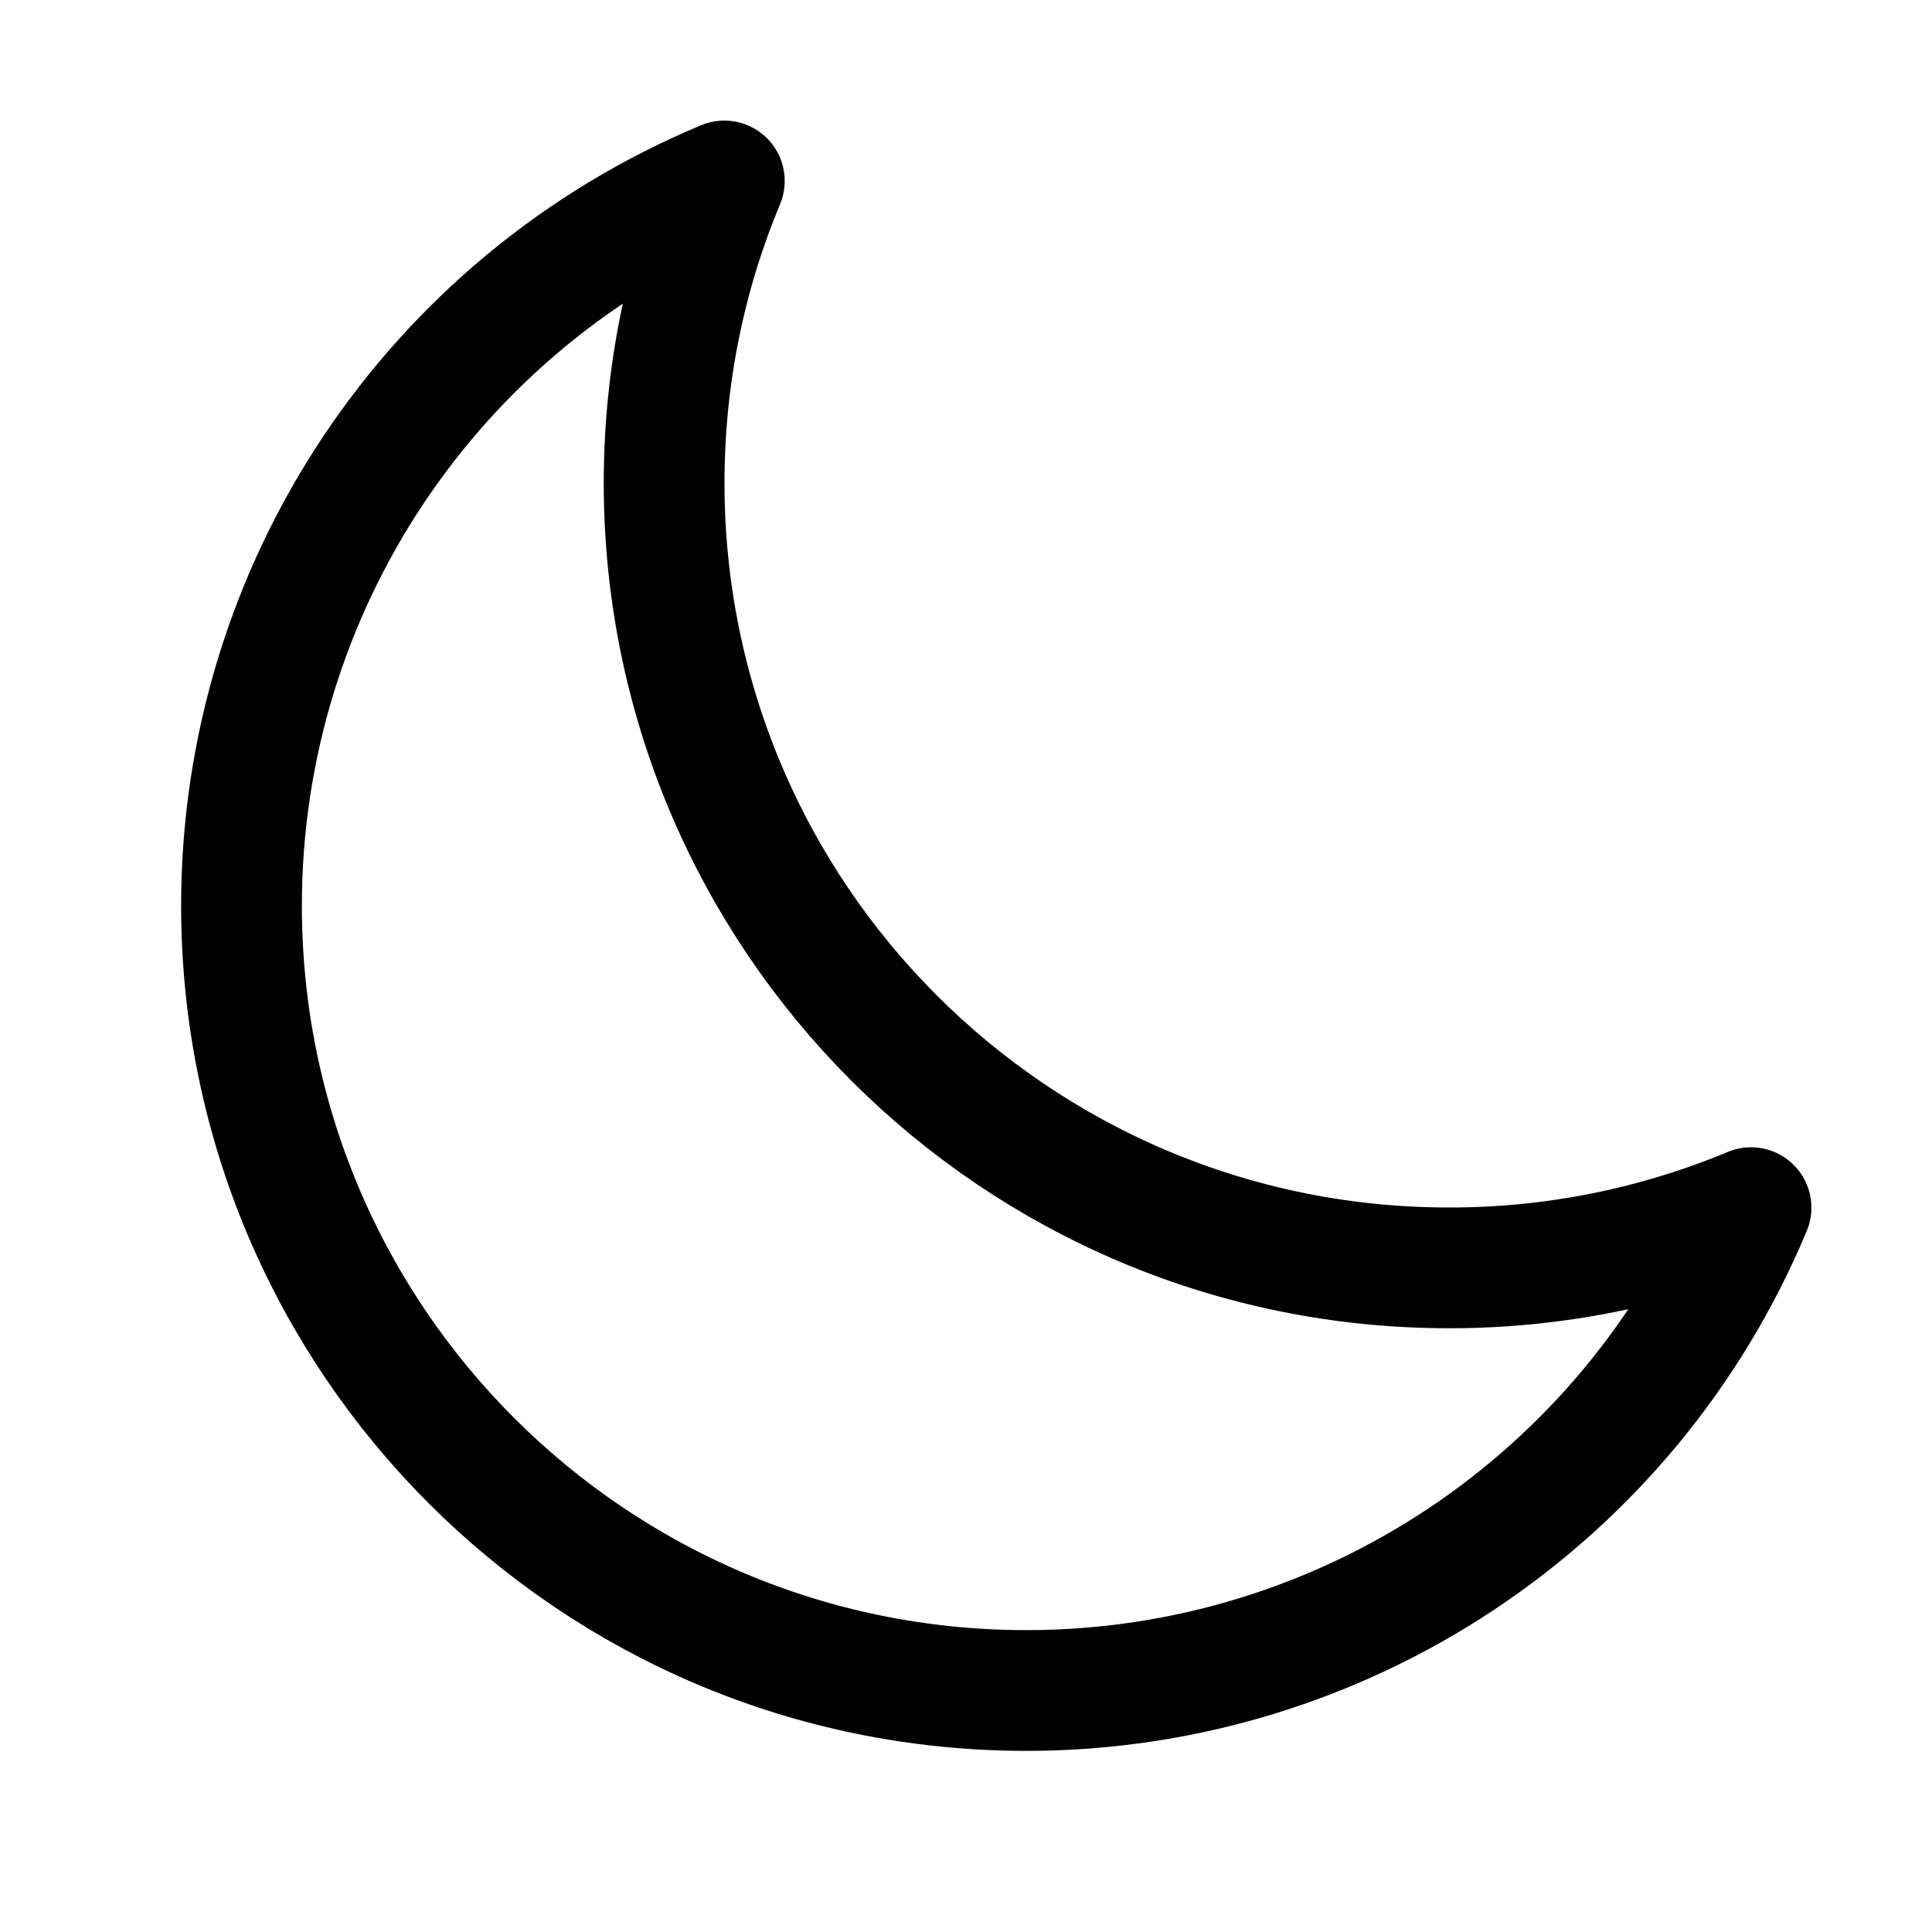
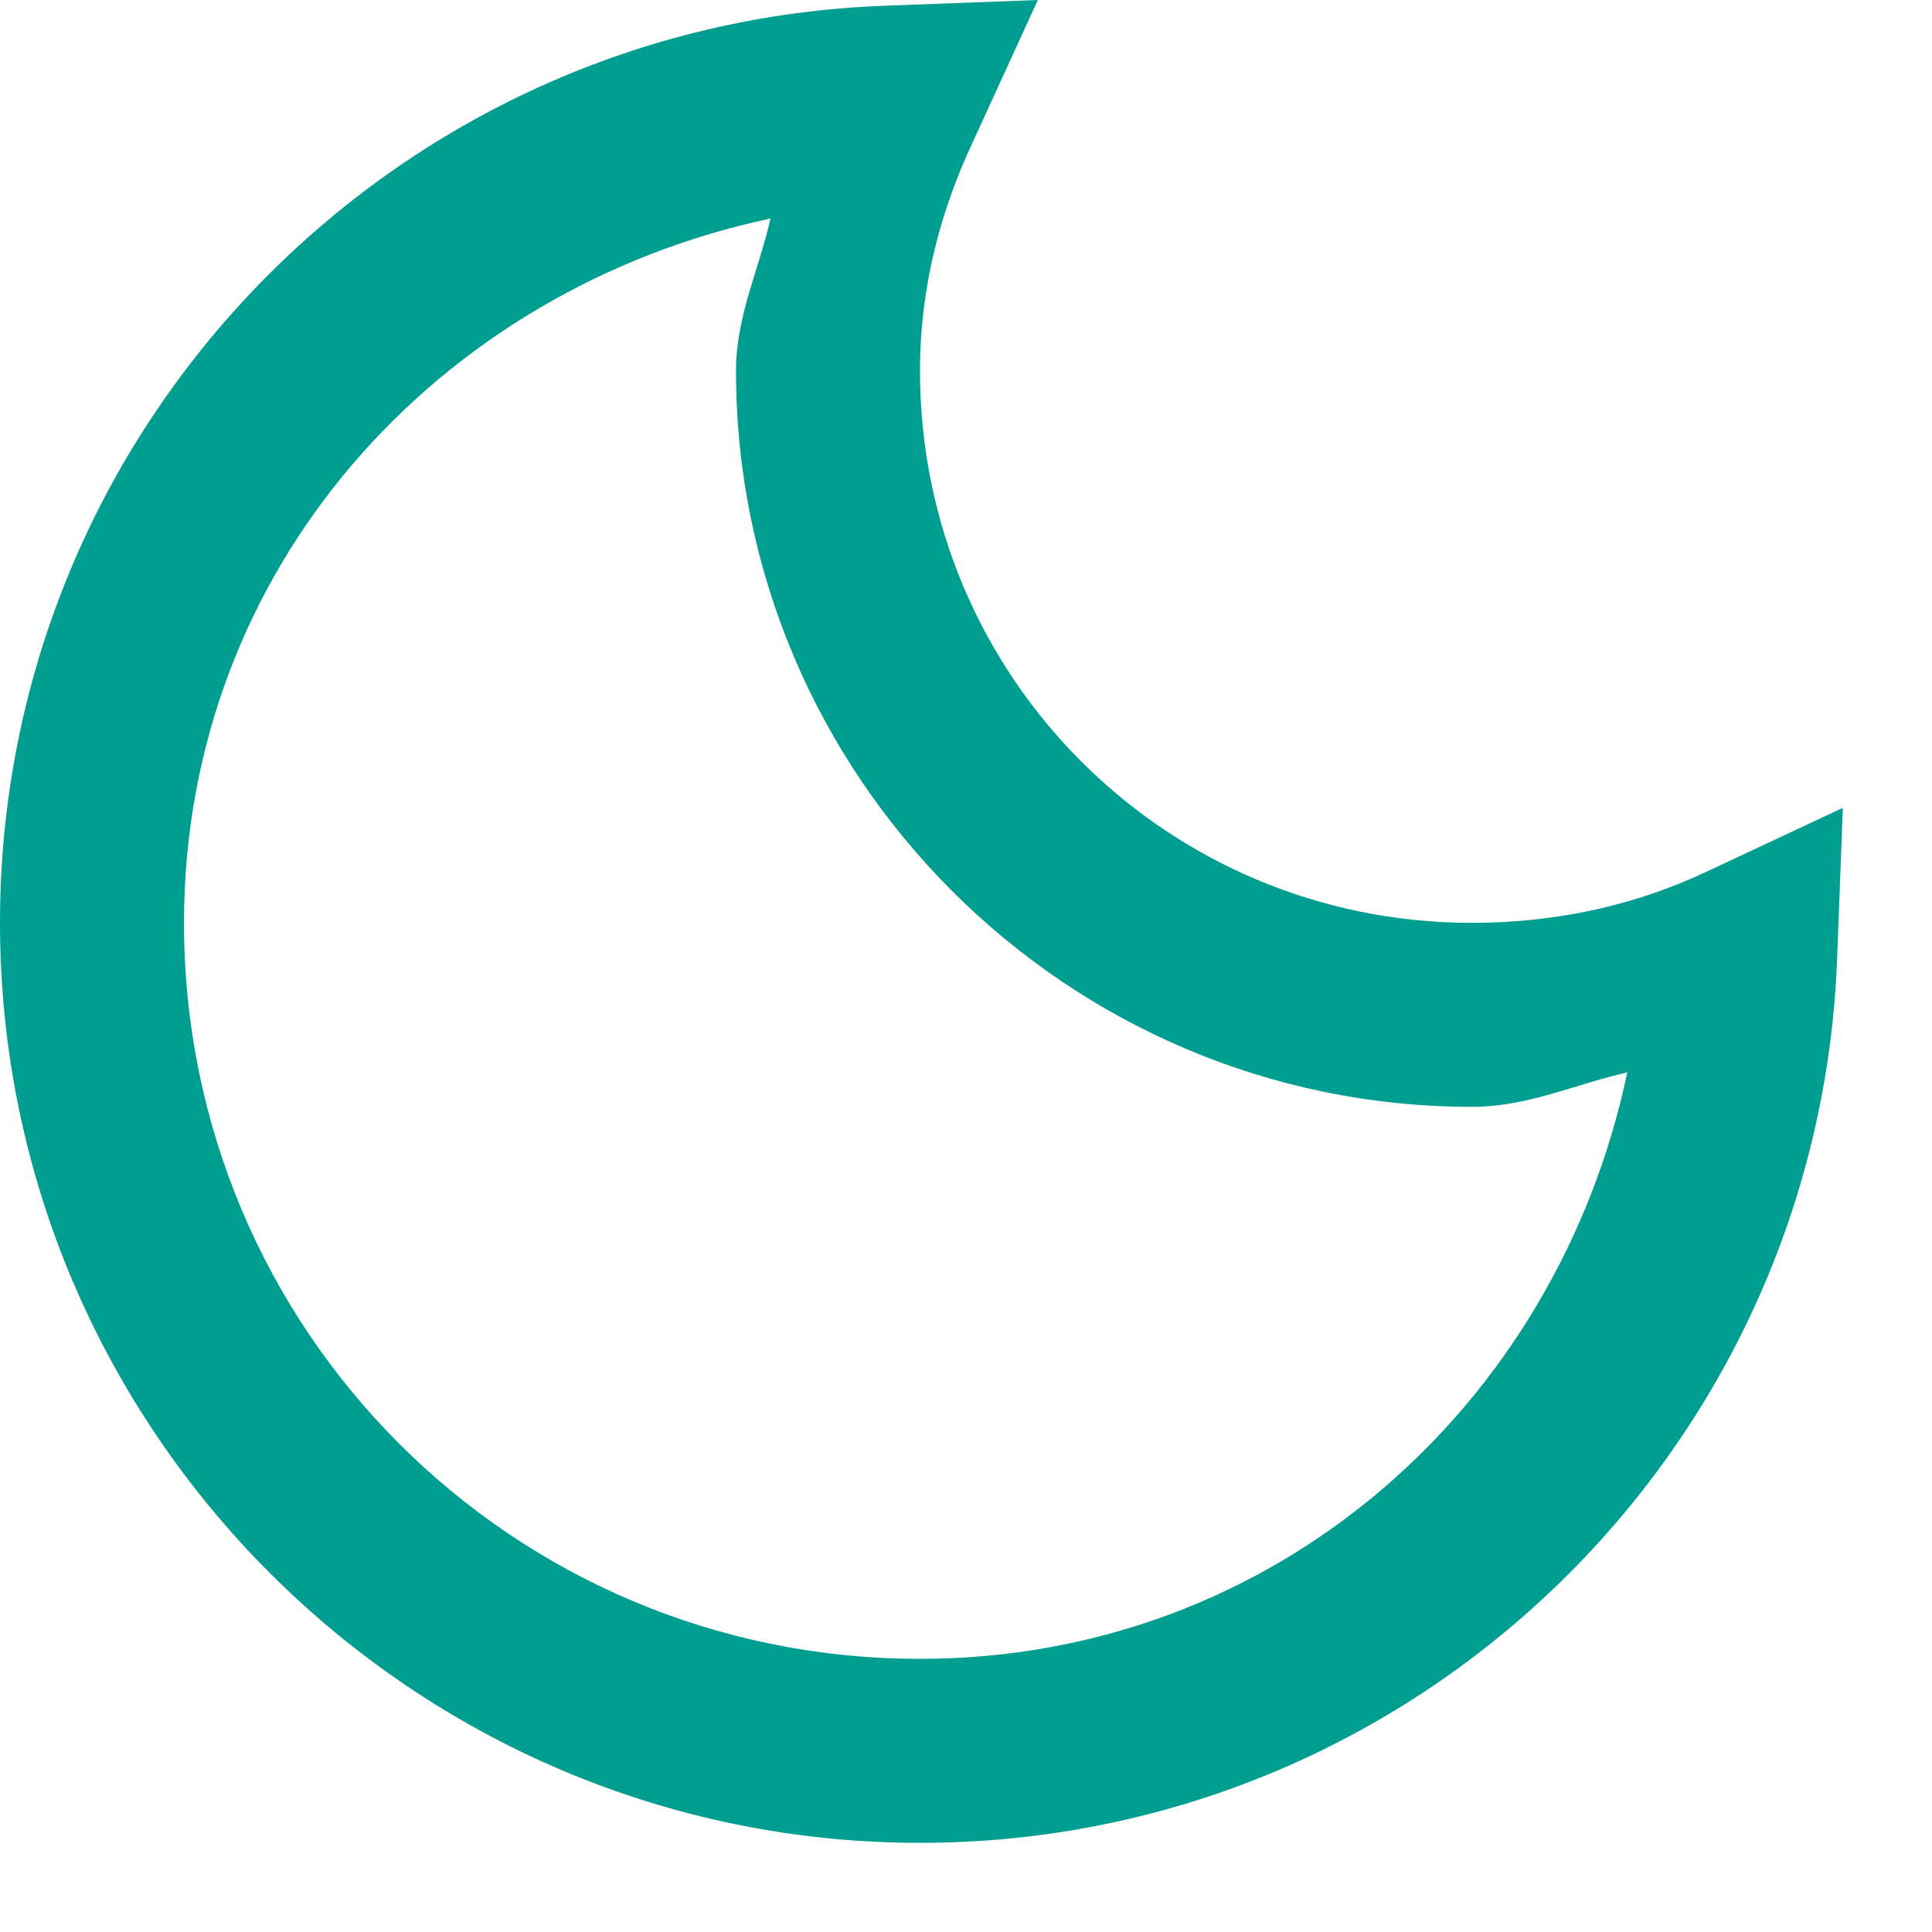
- <svg xmlns="http://www.w3.org/2000/svg" fill="none" viewBox="0 0 24 24" stroke-width="1.5" stroke="currentColor" class="w-6 h-6">
-   <path stroke-linecap="round" stroke-linejoin="round" d="M21.752 15.002A9.718 9.718 0 0118 15.75c-5.385 0-9.75-4.365-9.75-9.75 0-1.33.266-2.597.748-3.752A9.753 9.753 0 003 11.25C3 16.635 7.365 21 12.75 21a9.753 9.753 0 009.002-5.998z" />
+ <svg xmlns="http://www.w3.org/2000/svg" version="1.1" width="21px" height="21px" viewBox="0 0 21.0 21.0">
+   <defs>
+     <clipPath id="i0">
+       <path d="M412,0 L412,538 L0,538 L0,0 L412,0 Z" />
+     </clipPath>
+     <clipPath id="i1">
+       <path d="M11.281,0 L10.594,1.5 C10.223,2.281 10,3.117 10,4.031 C10,7.355 12.676,10.031 16,10.031 C16.914,10.031 17.781,9.84 18.562,9.469 L20.031,8.781 L19.969,10.406 C19.777,15.75 15.391,20.031 10,20.031 C4.488,20.031 0,15.543 0,10.031 C0,4.641 4.281,0.254 9.625,0.062 L11.281,0 Z M8.375,2.375 C4.758,3.145 2,6.18 2,10.031 C2,14.461 5.57,18.031 10,18.031 C13.859,18.031 16.926,15.281 17.688,11.656 C17.121,11.785 16.605,12.031 16,12.031 C11.594,12.031 8,8.438 8,4.031 C8,3.438 8.25,2.93 8.375,2.375 Z" />
+     </clipPath>
+   </defs>
+   <g transform="translate(-286.0 -31.0)">
+     <g clip-path="url(#i0)">
+       <g transform="translate(281.0 26.0)">
+         <g transform="translate(5.0 5.0)">
+           <g clip-path="url(#i1)">
+             <polygon points="0,0 20.031,0 20.031,20.031 0,20.031 0,0" stroke="none" fill="#009E90" />
+           </g>
+         </g>
+       </g>
+     </g>
+   </g>
</svg>
